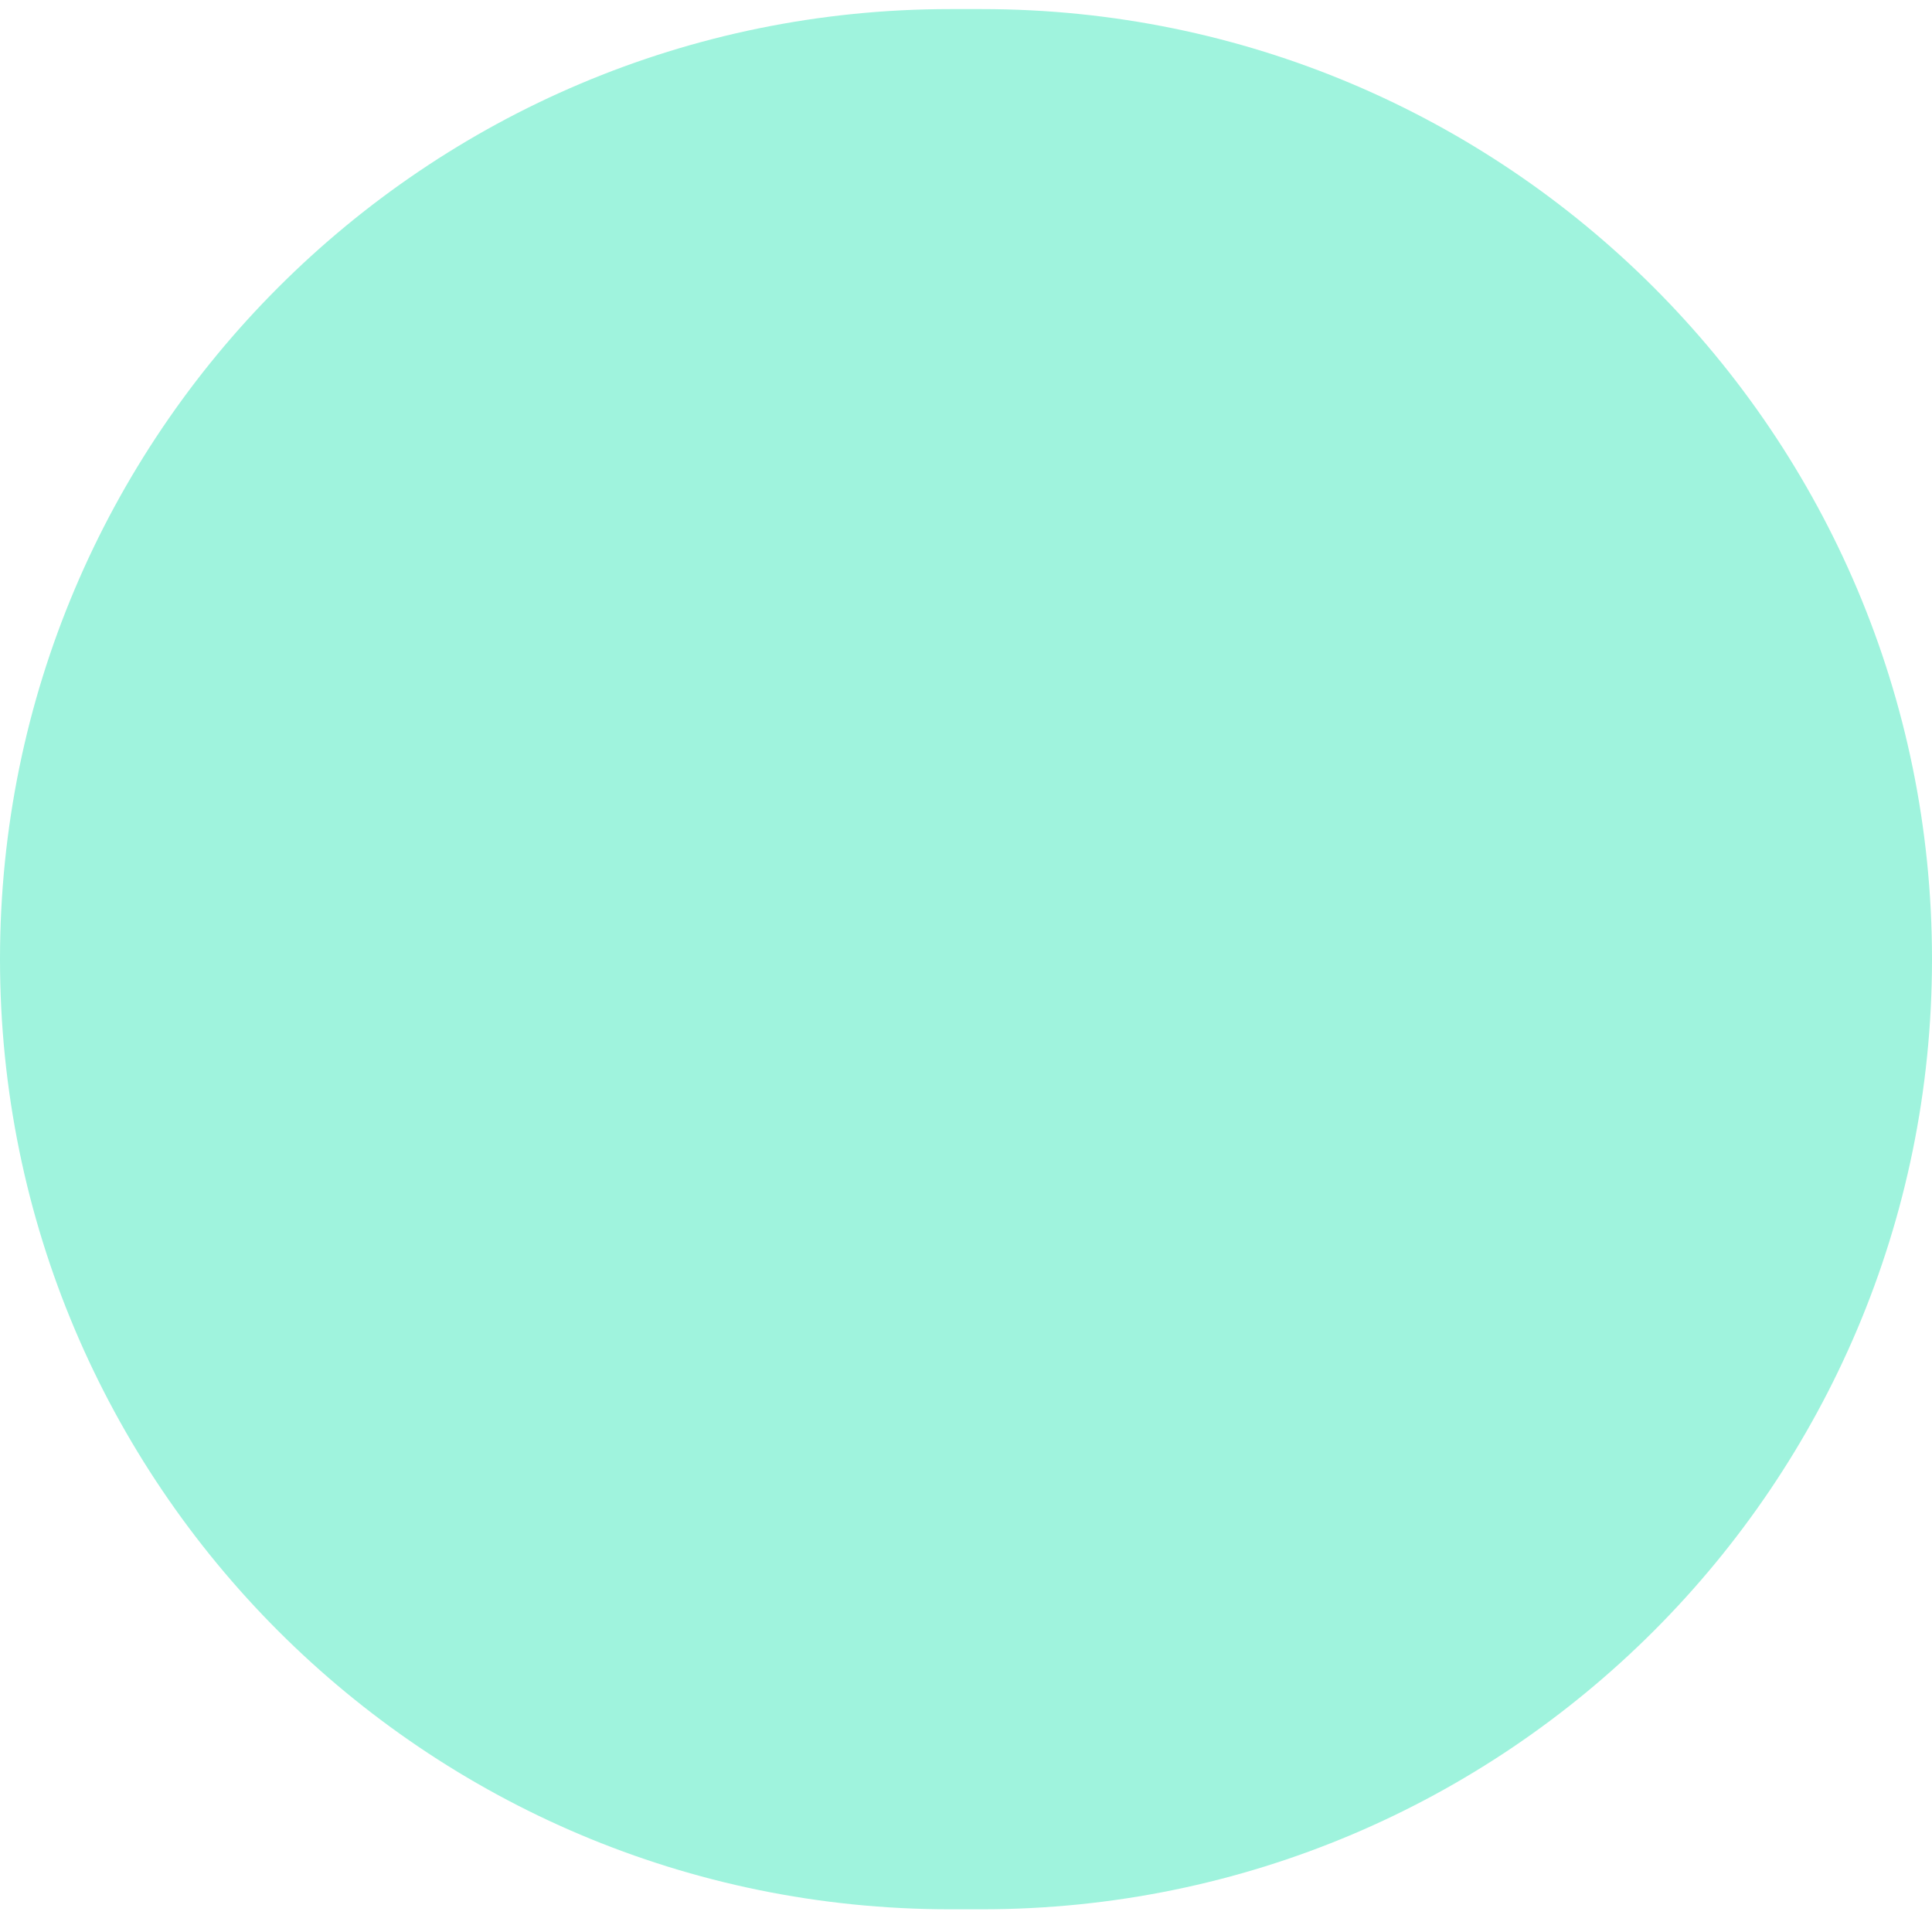
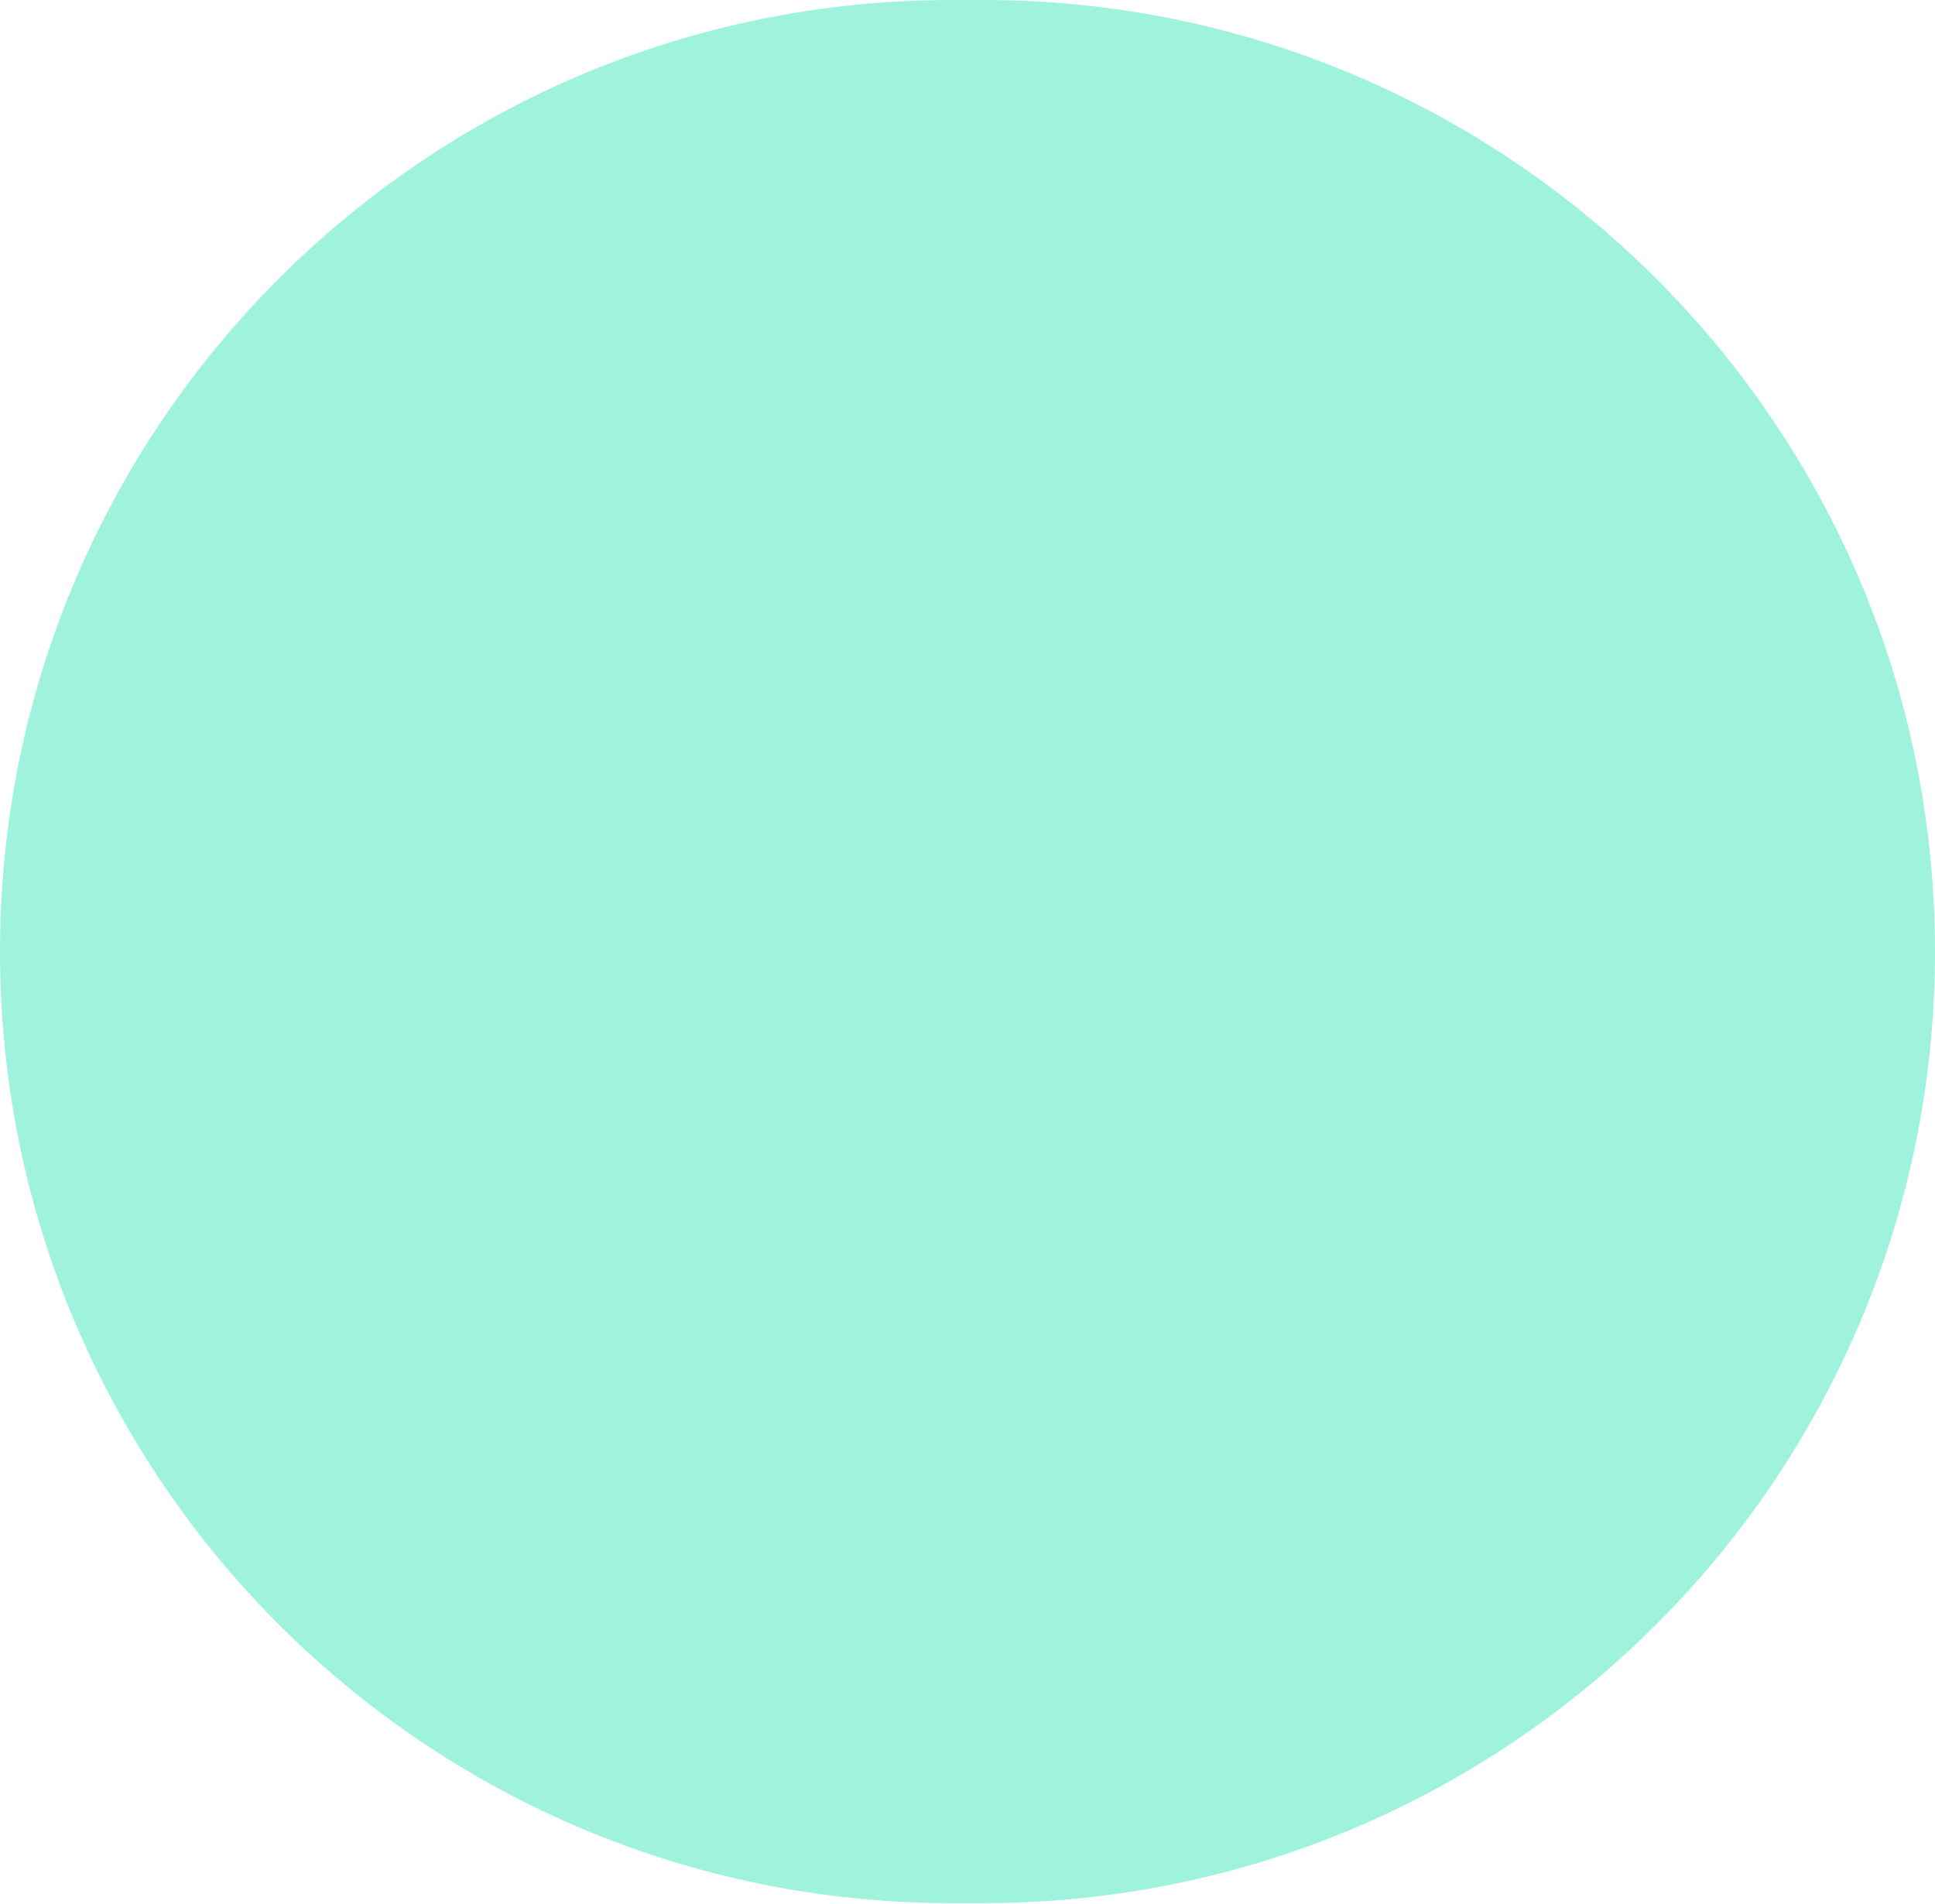
- <svg xmlns="http://www.w3.org/2000/svg" width="61" height="61" viewBox="0 0 61 61" fill="none">
-   <rect width="61" height="59.996" rx="29.998" transform="matrix(-1 0 0 1 61 0.287109)" fill="#9FF3DD" />
+ <svg xmlns="http://www.w3.org/2000/svg" width="61" height="60" viewBox="0 0 61 60" fill="none">
+   <rect width="61" height="59.996" rx="29.998" transform="matrix(-1 0 0 1 61 0)" fill="#9FF3DD" />
</svg>
